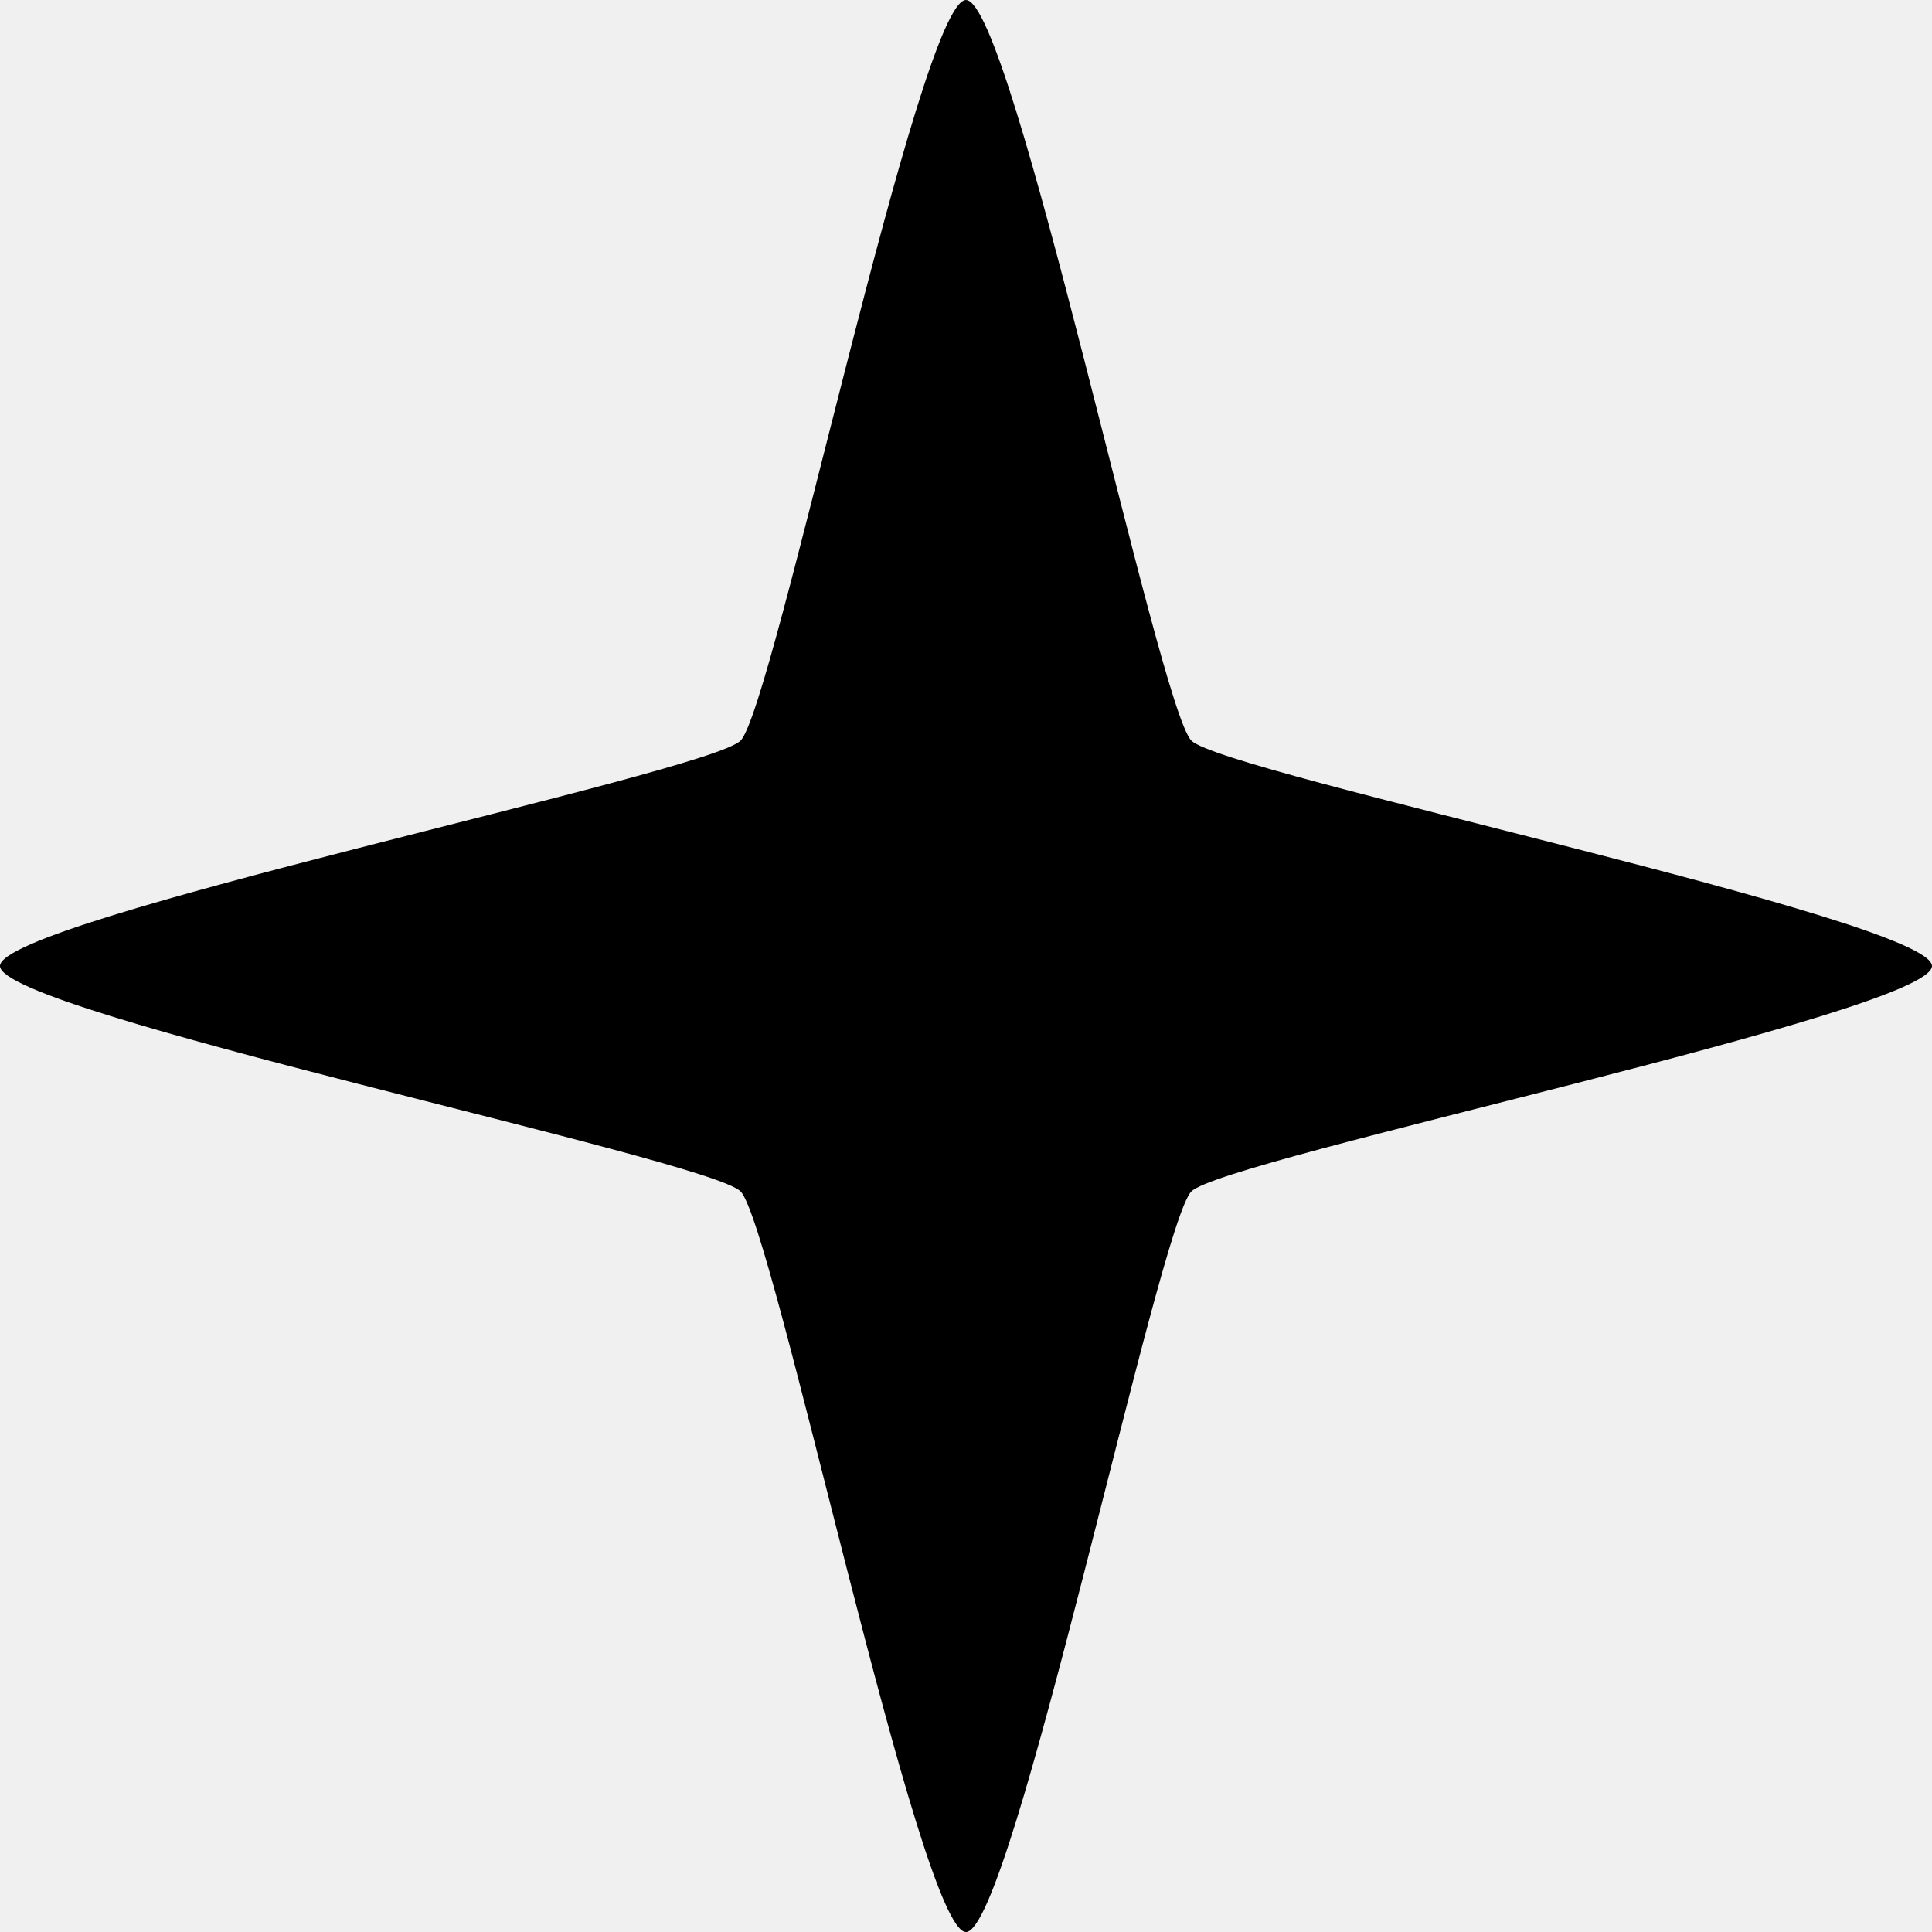
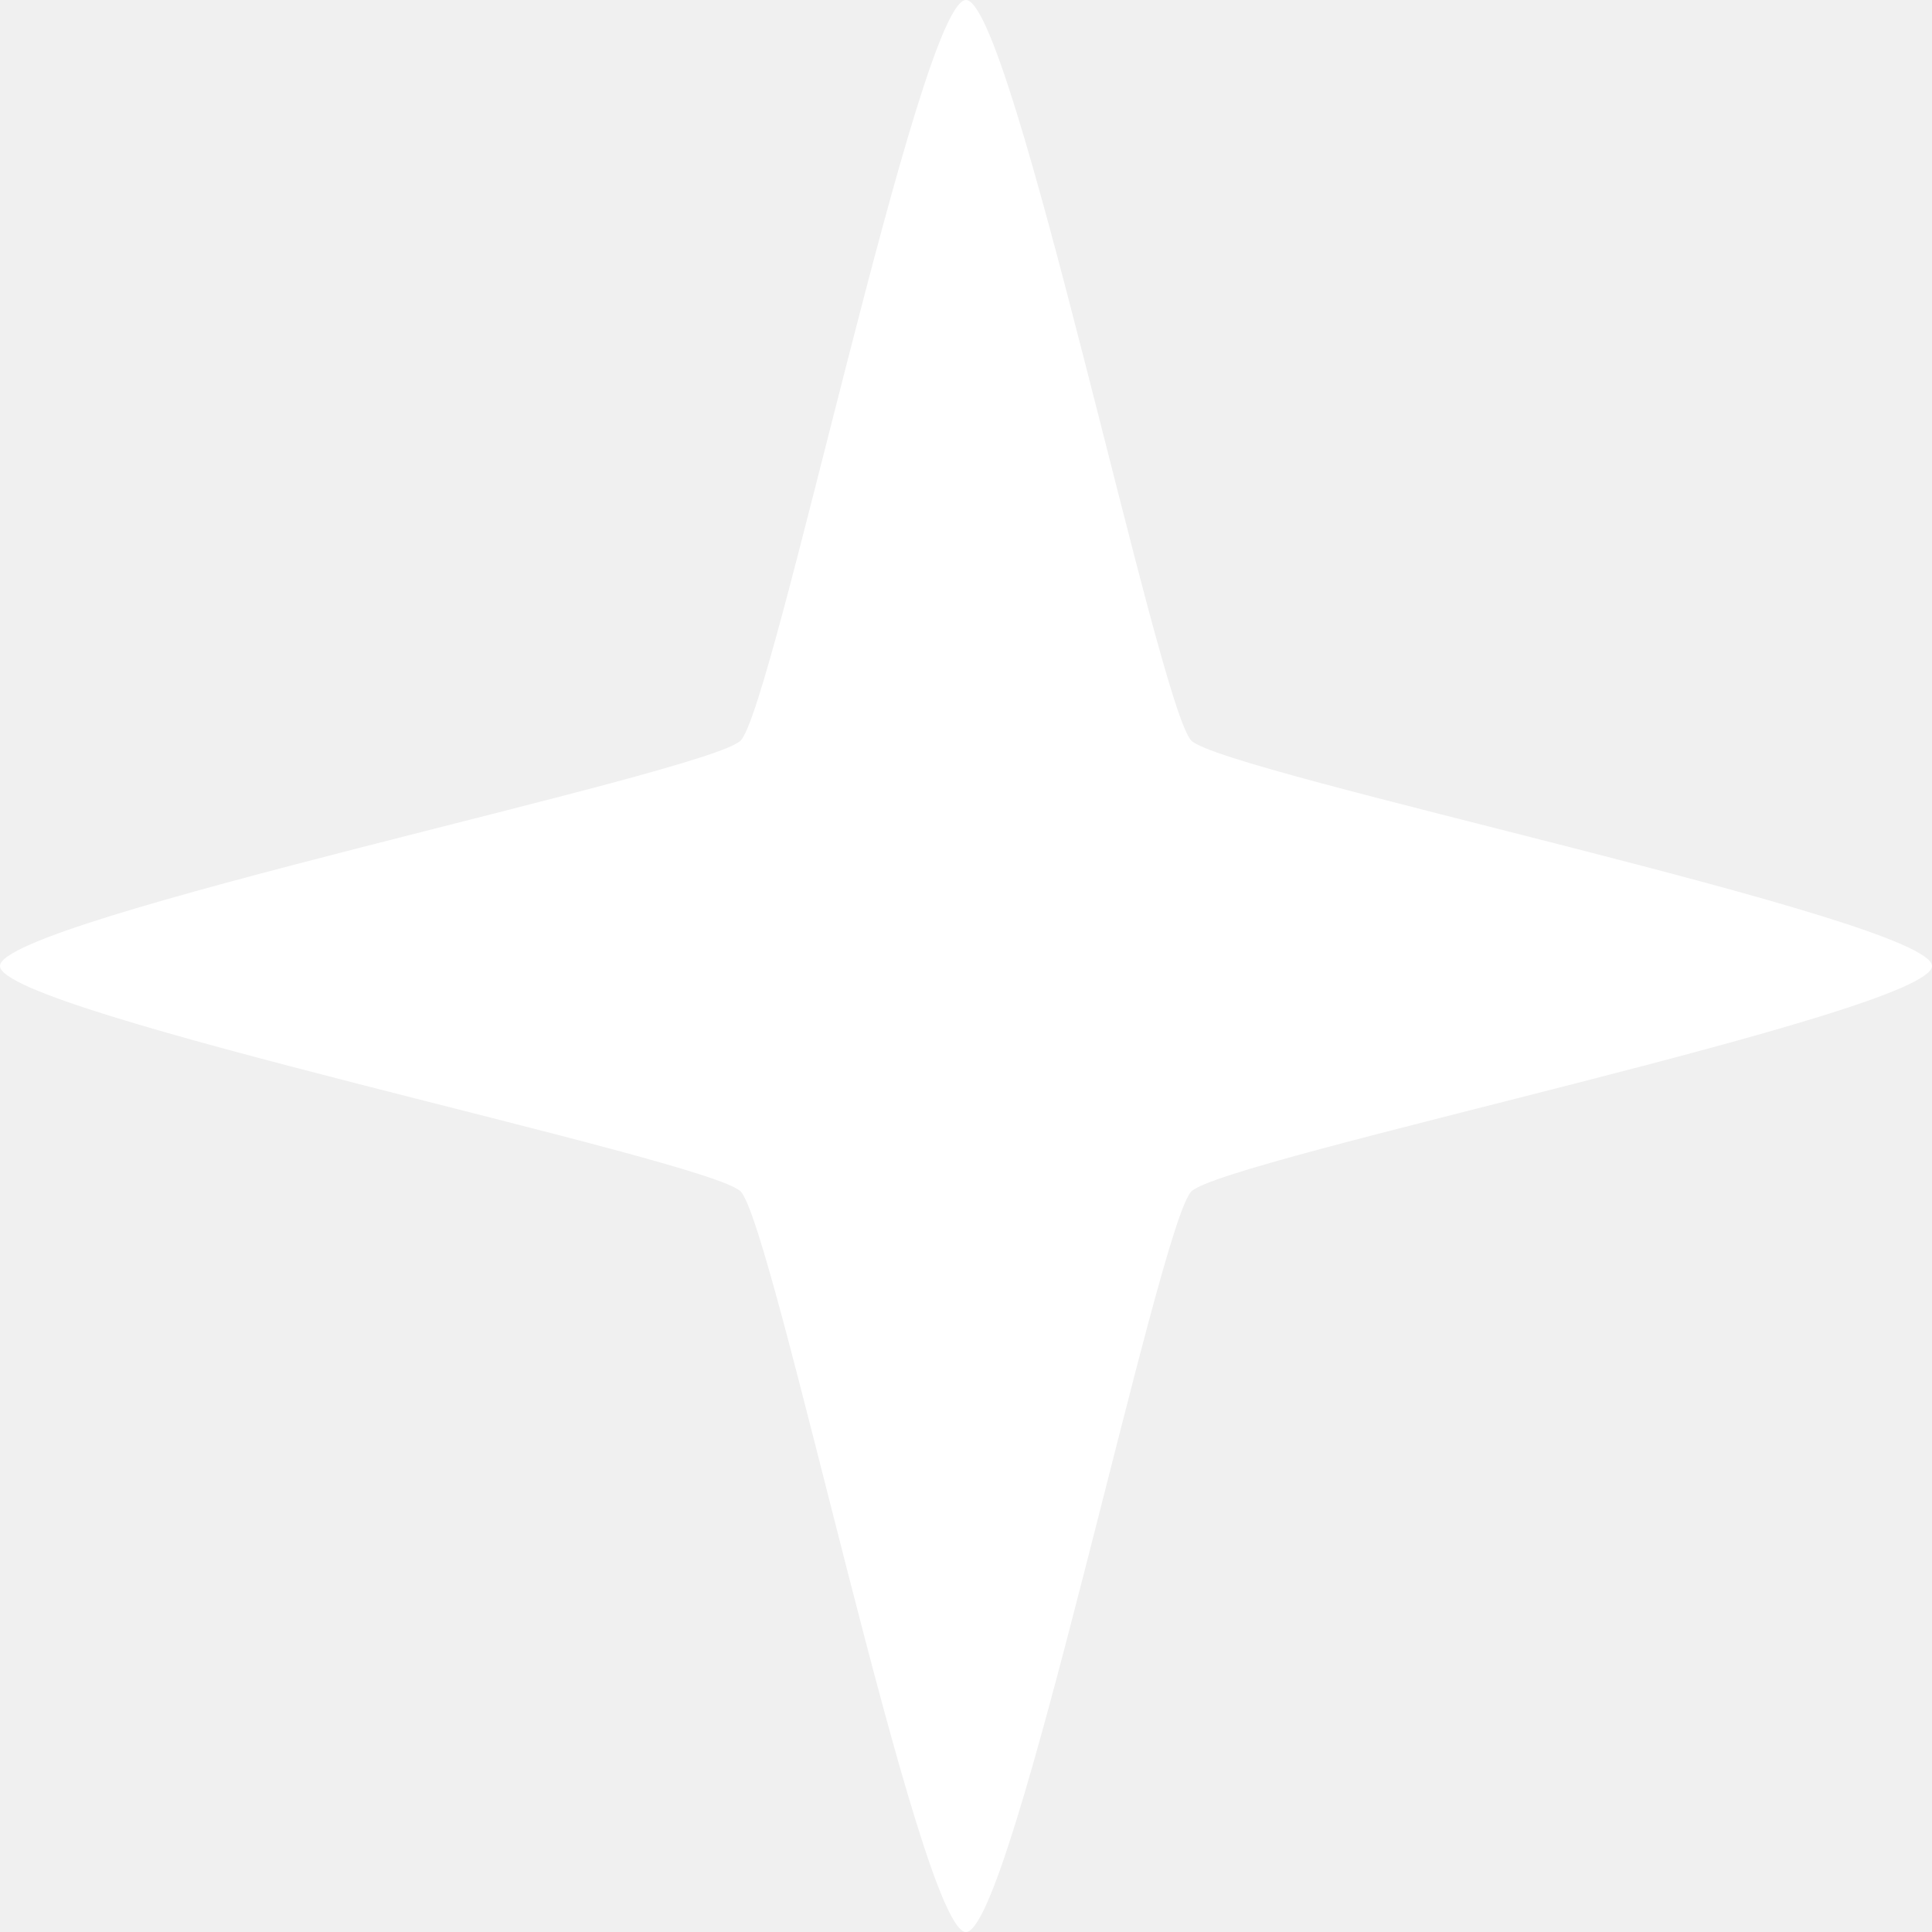
<svg xmlns="http://www.w3.org/2000/svg" width="24mm" height="24mm" viewBox="0 0 24 24" version="1.1" id="svg8">
  <defs id="defs2" />
  <g id="layer2" transform="translate(158.5238,-300.6298)">
-     <path style="opacity:1;fill:#000000;fill-opacity:1;stroke:none;stroke-width:5;stroke-linecap:round;stroke-linejoin:miter;stroke-miterlimit:4;stroke-dasharray:none;stroke-dashoffset:0;stroke-opacity:0.498" id="path848" d="m -146.524,300.63 c 0.577,0 2.392,8.792 2.8,9.2 0.408,0.408 9.2,2.223 9.2,2.8 0,0.577 -8.792,2.392 -9.2,2.8 -0.408,0.408 -2.223,9.2 -2.8,9.2 -0.577,0 -2.392,-8.792 -2.8,-9.2 -0.408,-0.408 -9.2,-2.223 -9.2,-2.8 0,-0.577 8.792,-2.392 9.2,-2.8 0.408,-0.408 2.223,-9.2 2.8,-9.2 z" />
+     <path style="opacity:1;fill:#ffffff;fill-opacity:1;stroke:none;stroke-width:5;stroke-linecap:round;stroke-linejoin:miter;stroke-miterlimit:4;stroke-dasharray:none;stroke-dashoffset:0;stroke-opacity:0.498" id="path848" d="m -146.524,300.63 c 0.577,0 2.392,8.792 2.8,9.2 0.408,0.408 9.2,2.223 9.2,2.8 0,0.577 -8.792,2.392 -9.2,2.8 -0.408,0.408 -2.223,9.2 -2.8,9.2 -0.577,0 -2.392,-8.792 -2.8,-9.2 -0.408,-0.408 -9.2,-2.223 -9.2,-2.8 0,-0.577 8.792,-2.392 9.2,-2.8 0.408,-0.408 2.223,-9.2 2.8,-9.2 z" />
  </g>
</svg>
